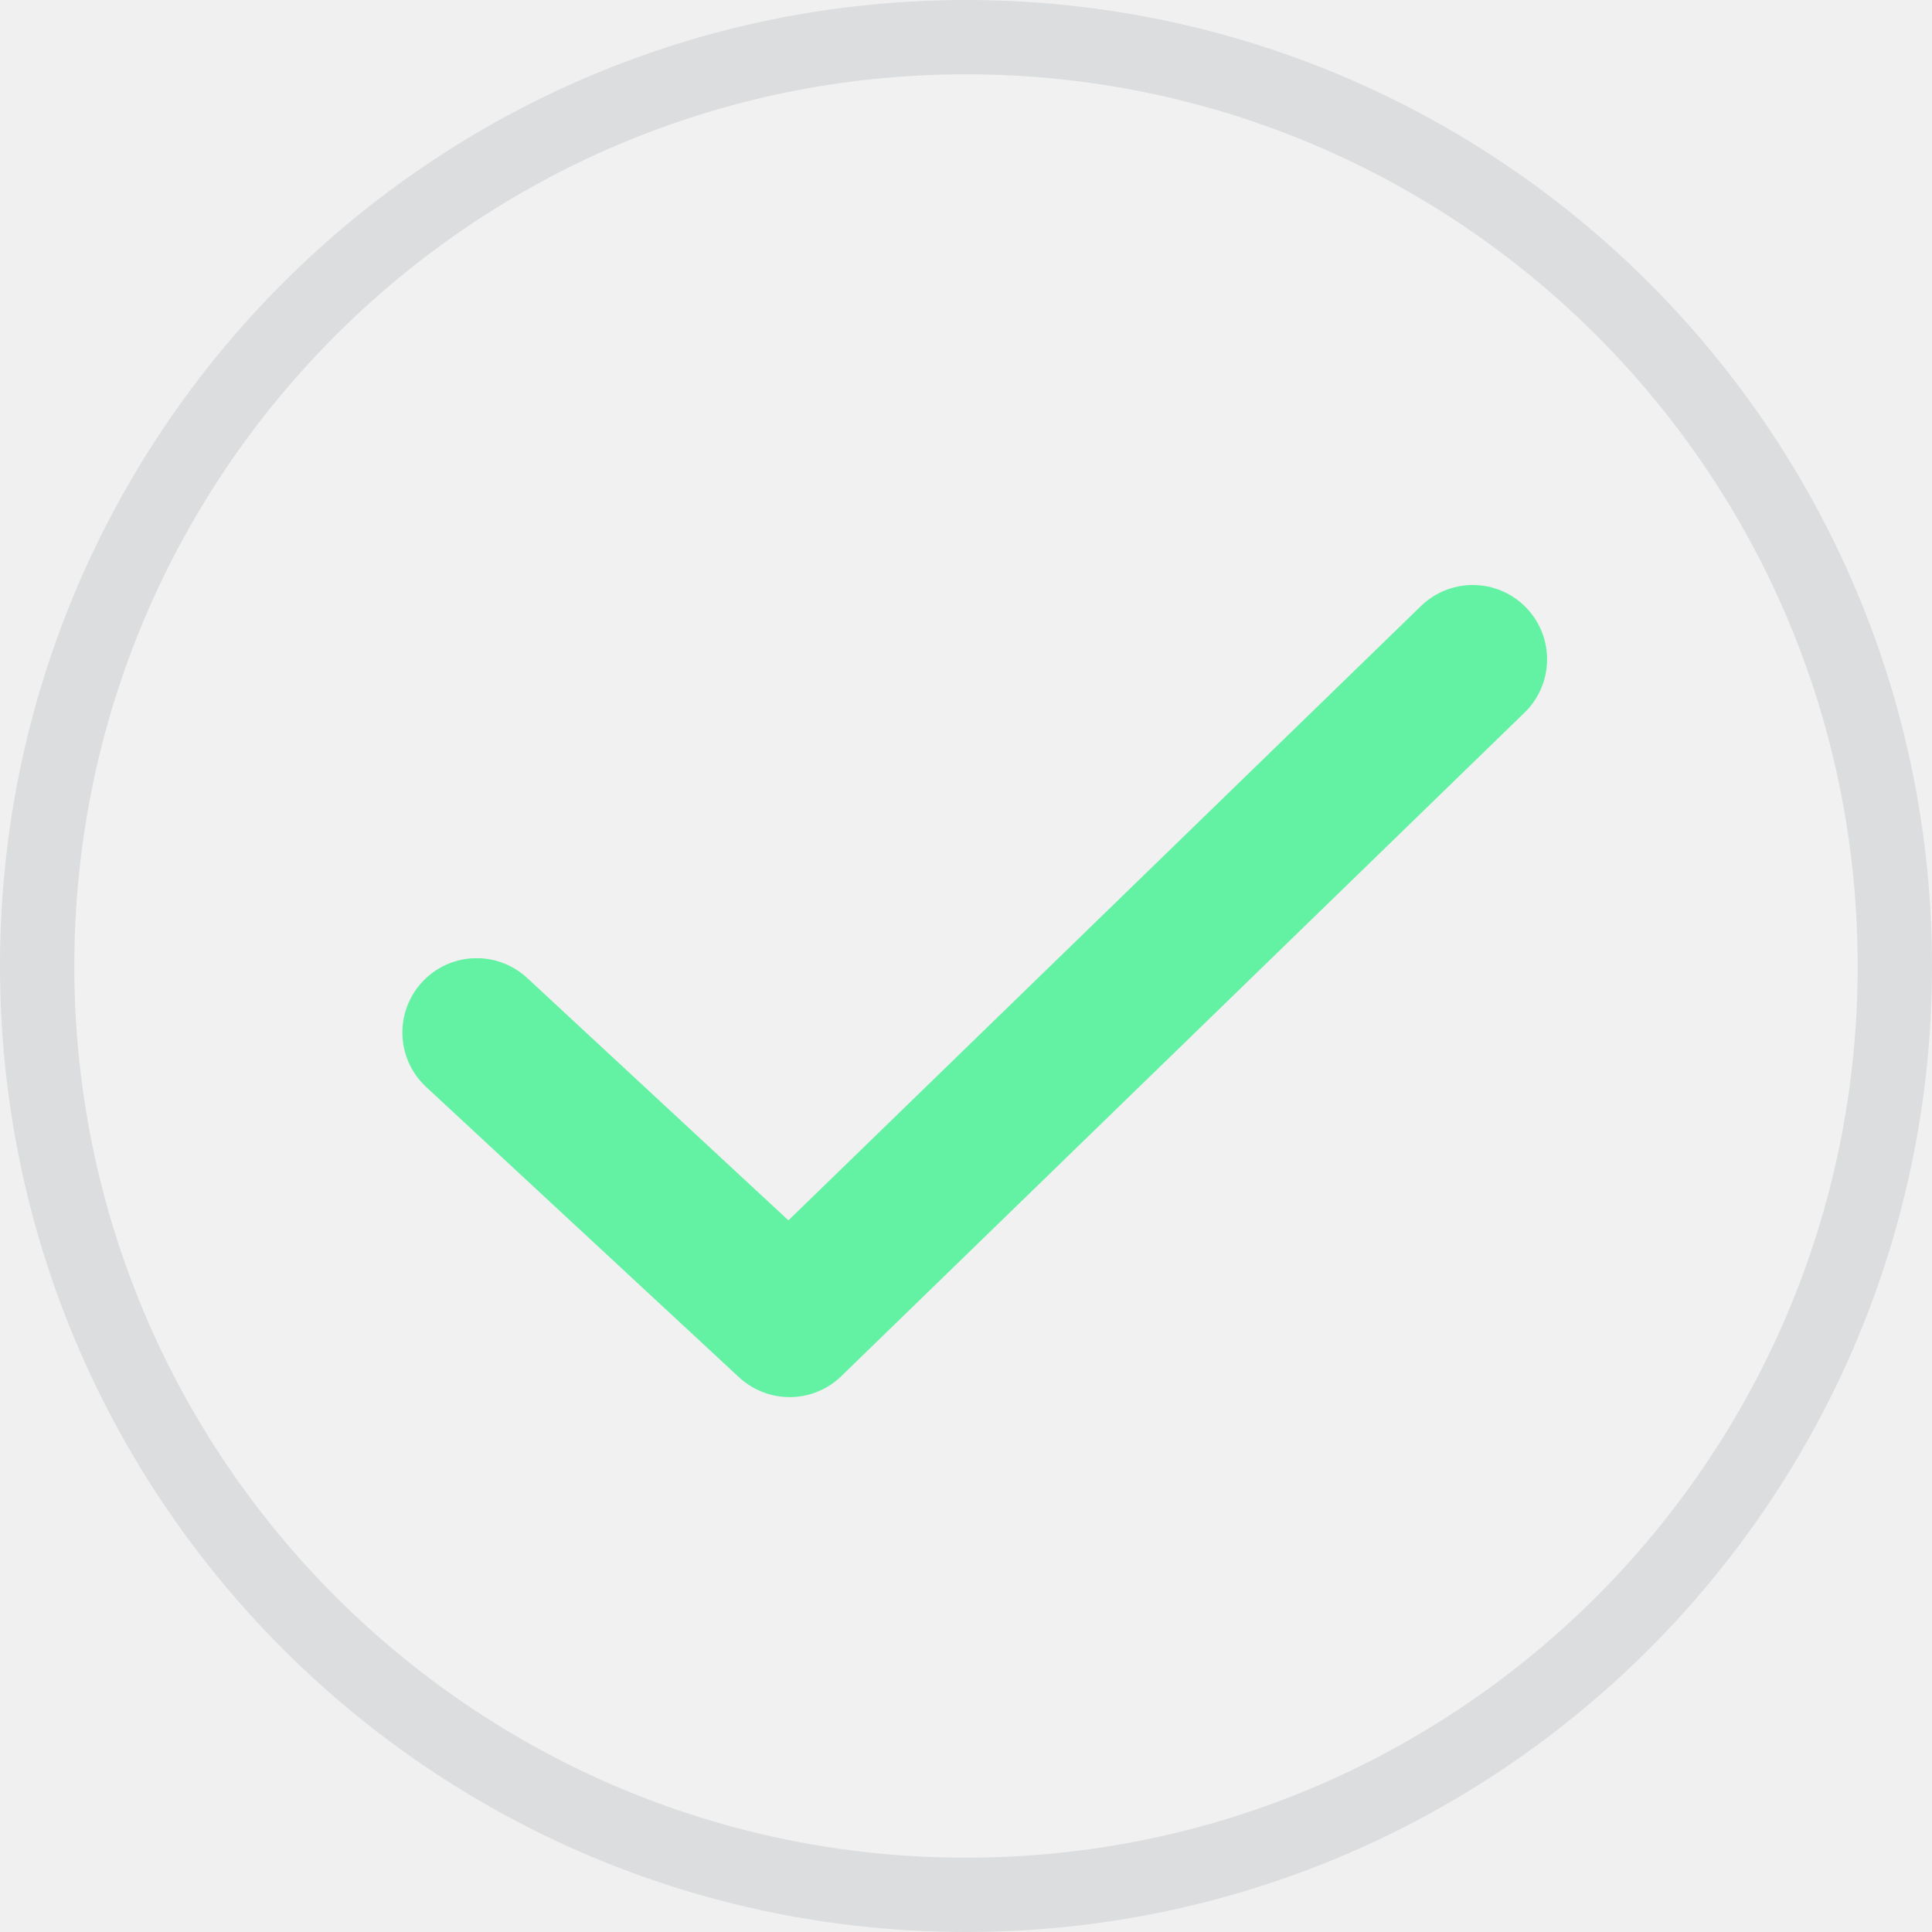
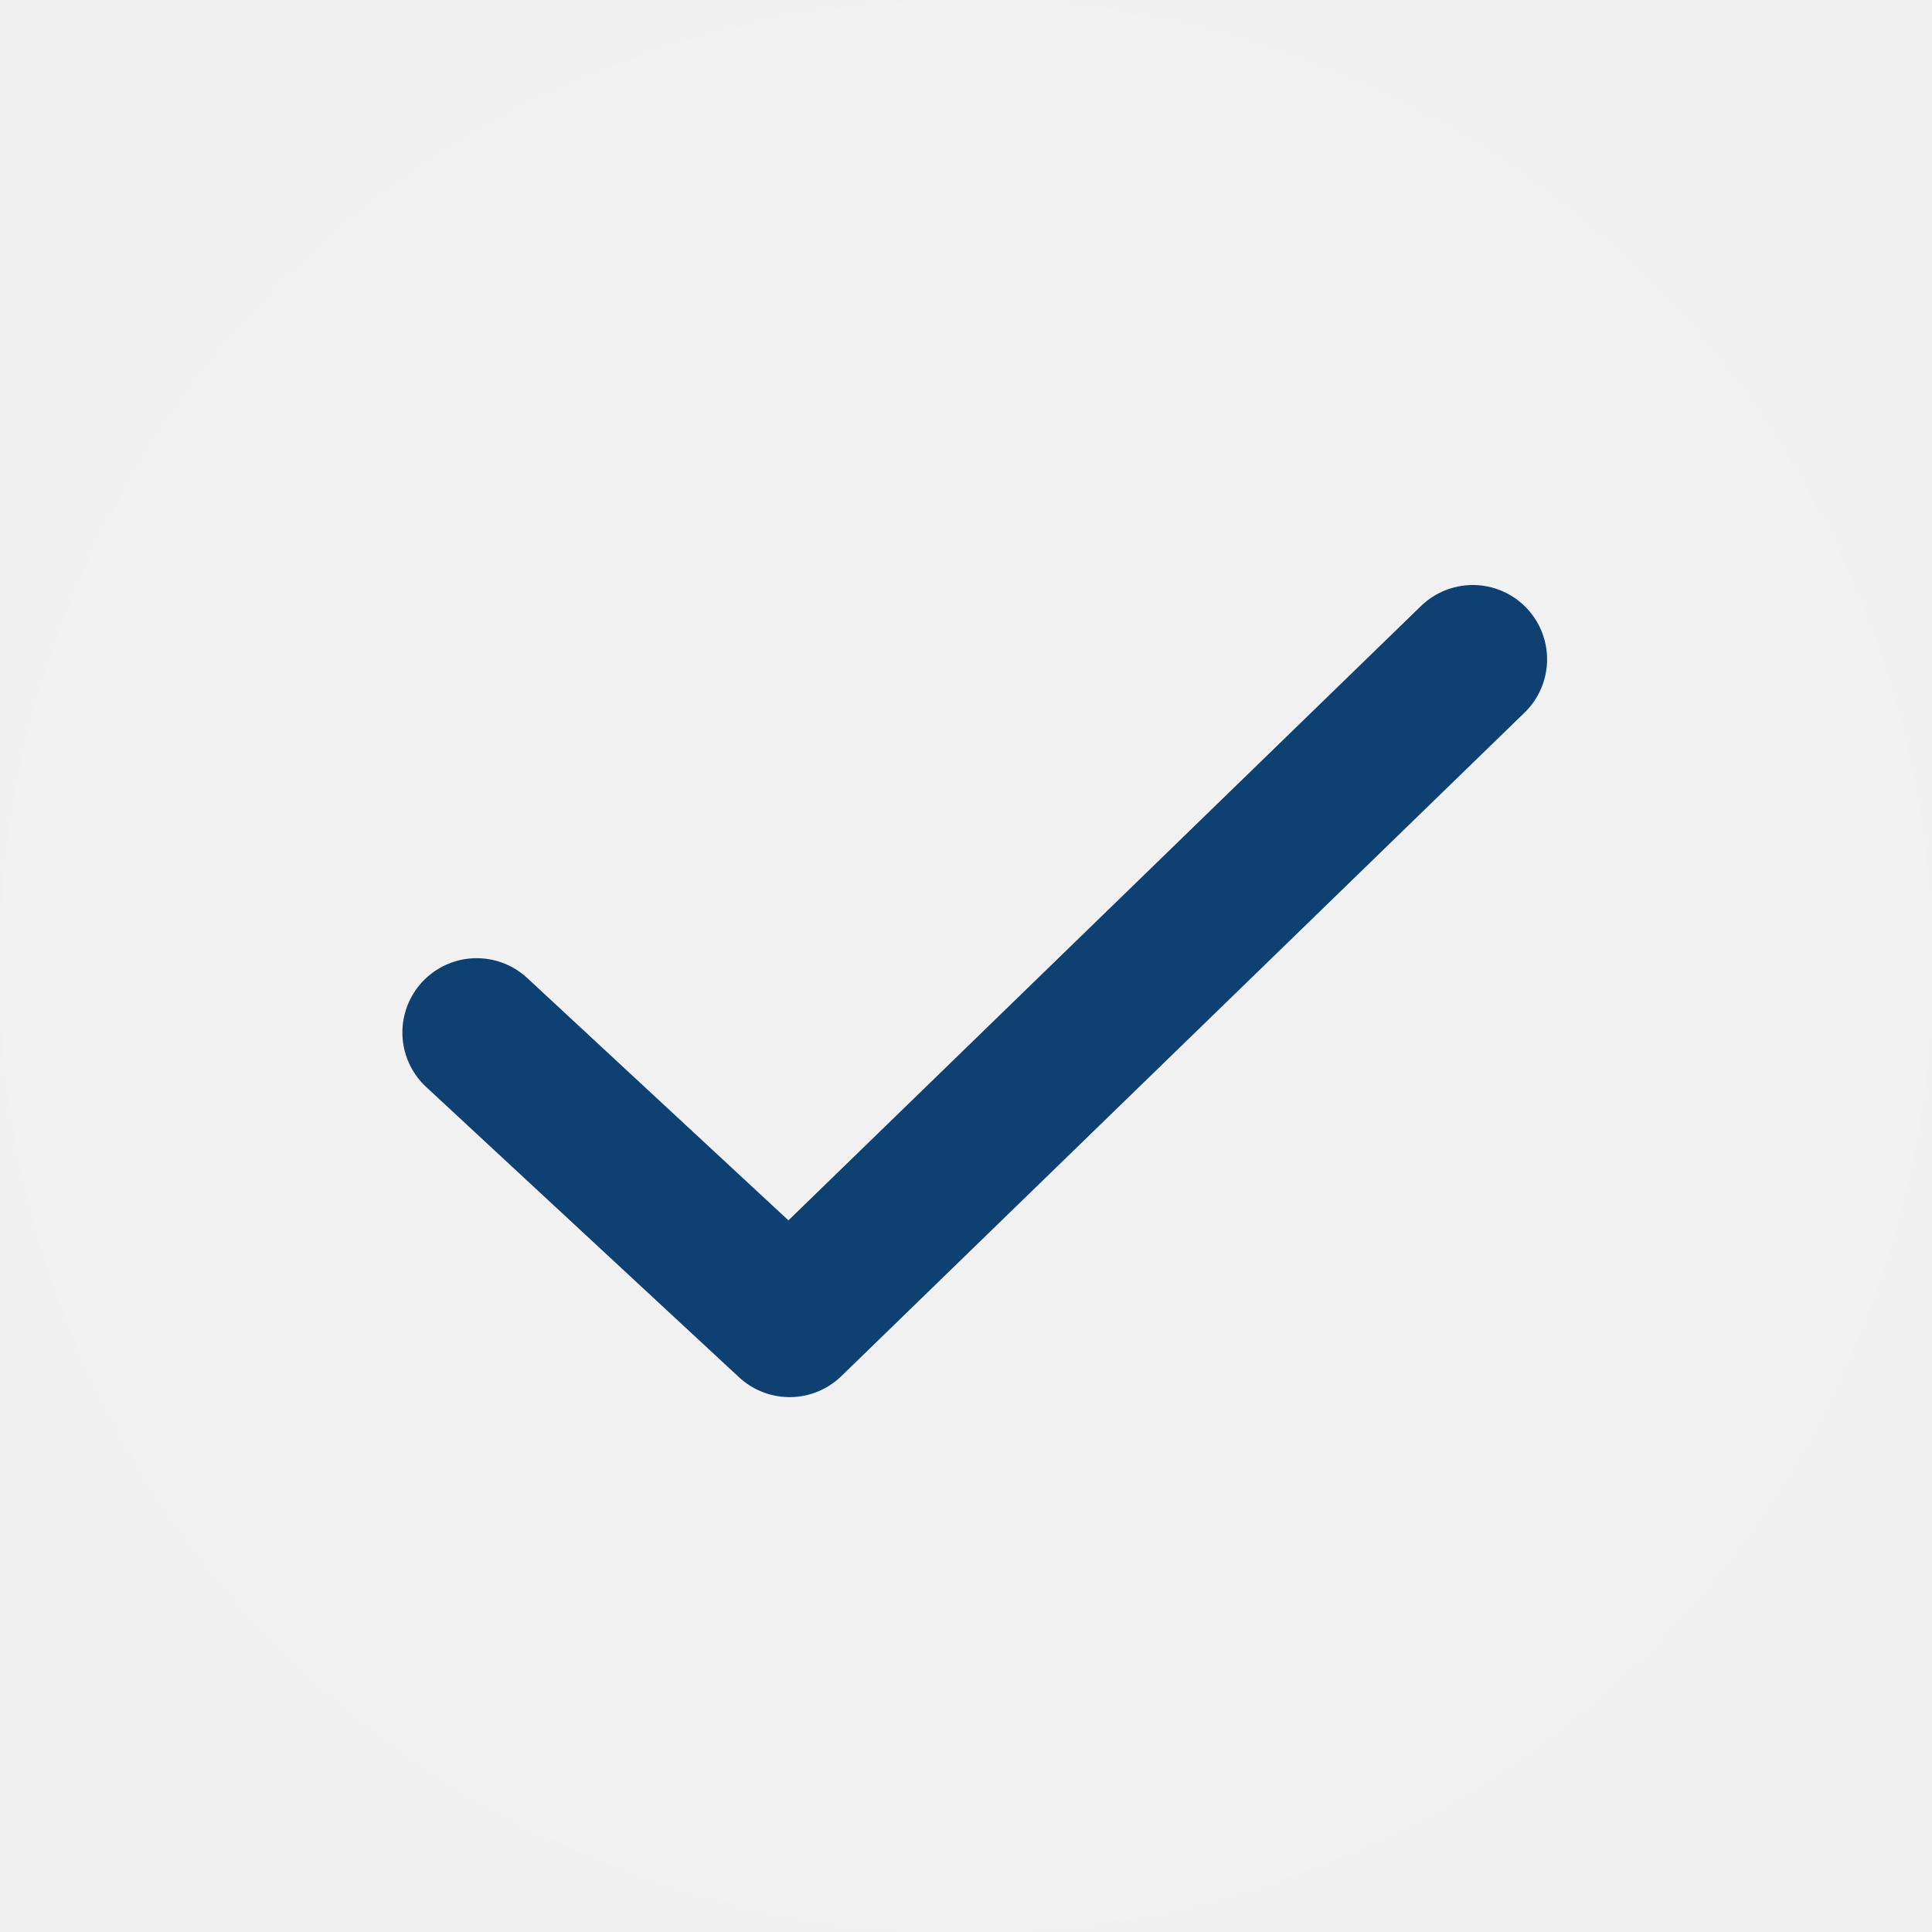
<svg xmlns="http://www.w3.org/2000/svg" width="26" height="26" viewBox="0 0 26 26">
  <g id="Group_1506" data-name="Group 1506" transform="translate(-50 -878.385)">
-     <g id="Ellipse_56" data-name="Ellipse 56" transform="translate(50 878.385)" fill="#fff" stroke="#293341" stroke-width="1" opacity="0.098">
+     <g id="Ellipse_56" data-name="Ellipse 56" transform="translate(50 878.385)" fill="#fff" stroke="#ffffff" stroke-width="1" opacity="0.098">
      <circle cx="13" cy="13" r="13" stroke="none" />
      <circle cx="13" cy="13" r="12.5" fill="none" />
    </g>
-     <path id="Path_443" data-name="Path 443" d="M846.681-5361.5l4.211,3.907,9.194-8.929" transform="translate(-790.266 6253.78)" fill="none" stroke="#63f1a4" stroke-linecap="round" stroke-linejoin="round" stroke-width="2" />
+     <path id="Path_443" data-name="Path 443" d="M846.681-5361.5l4.211,3.907,9.194-8.929" transform="translate(-790.266 6253.78)" fill="none" stroke="#0E4072" stroke-linecap="round" stroke-linejoin="round" stroke-width="2" />
  </g>
</svg>
